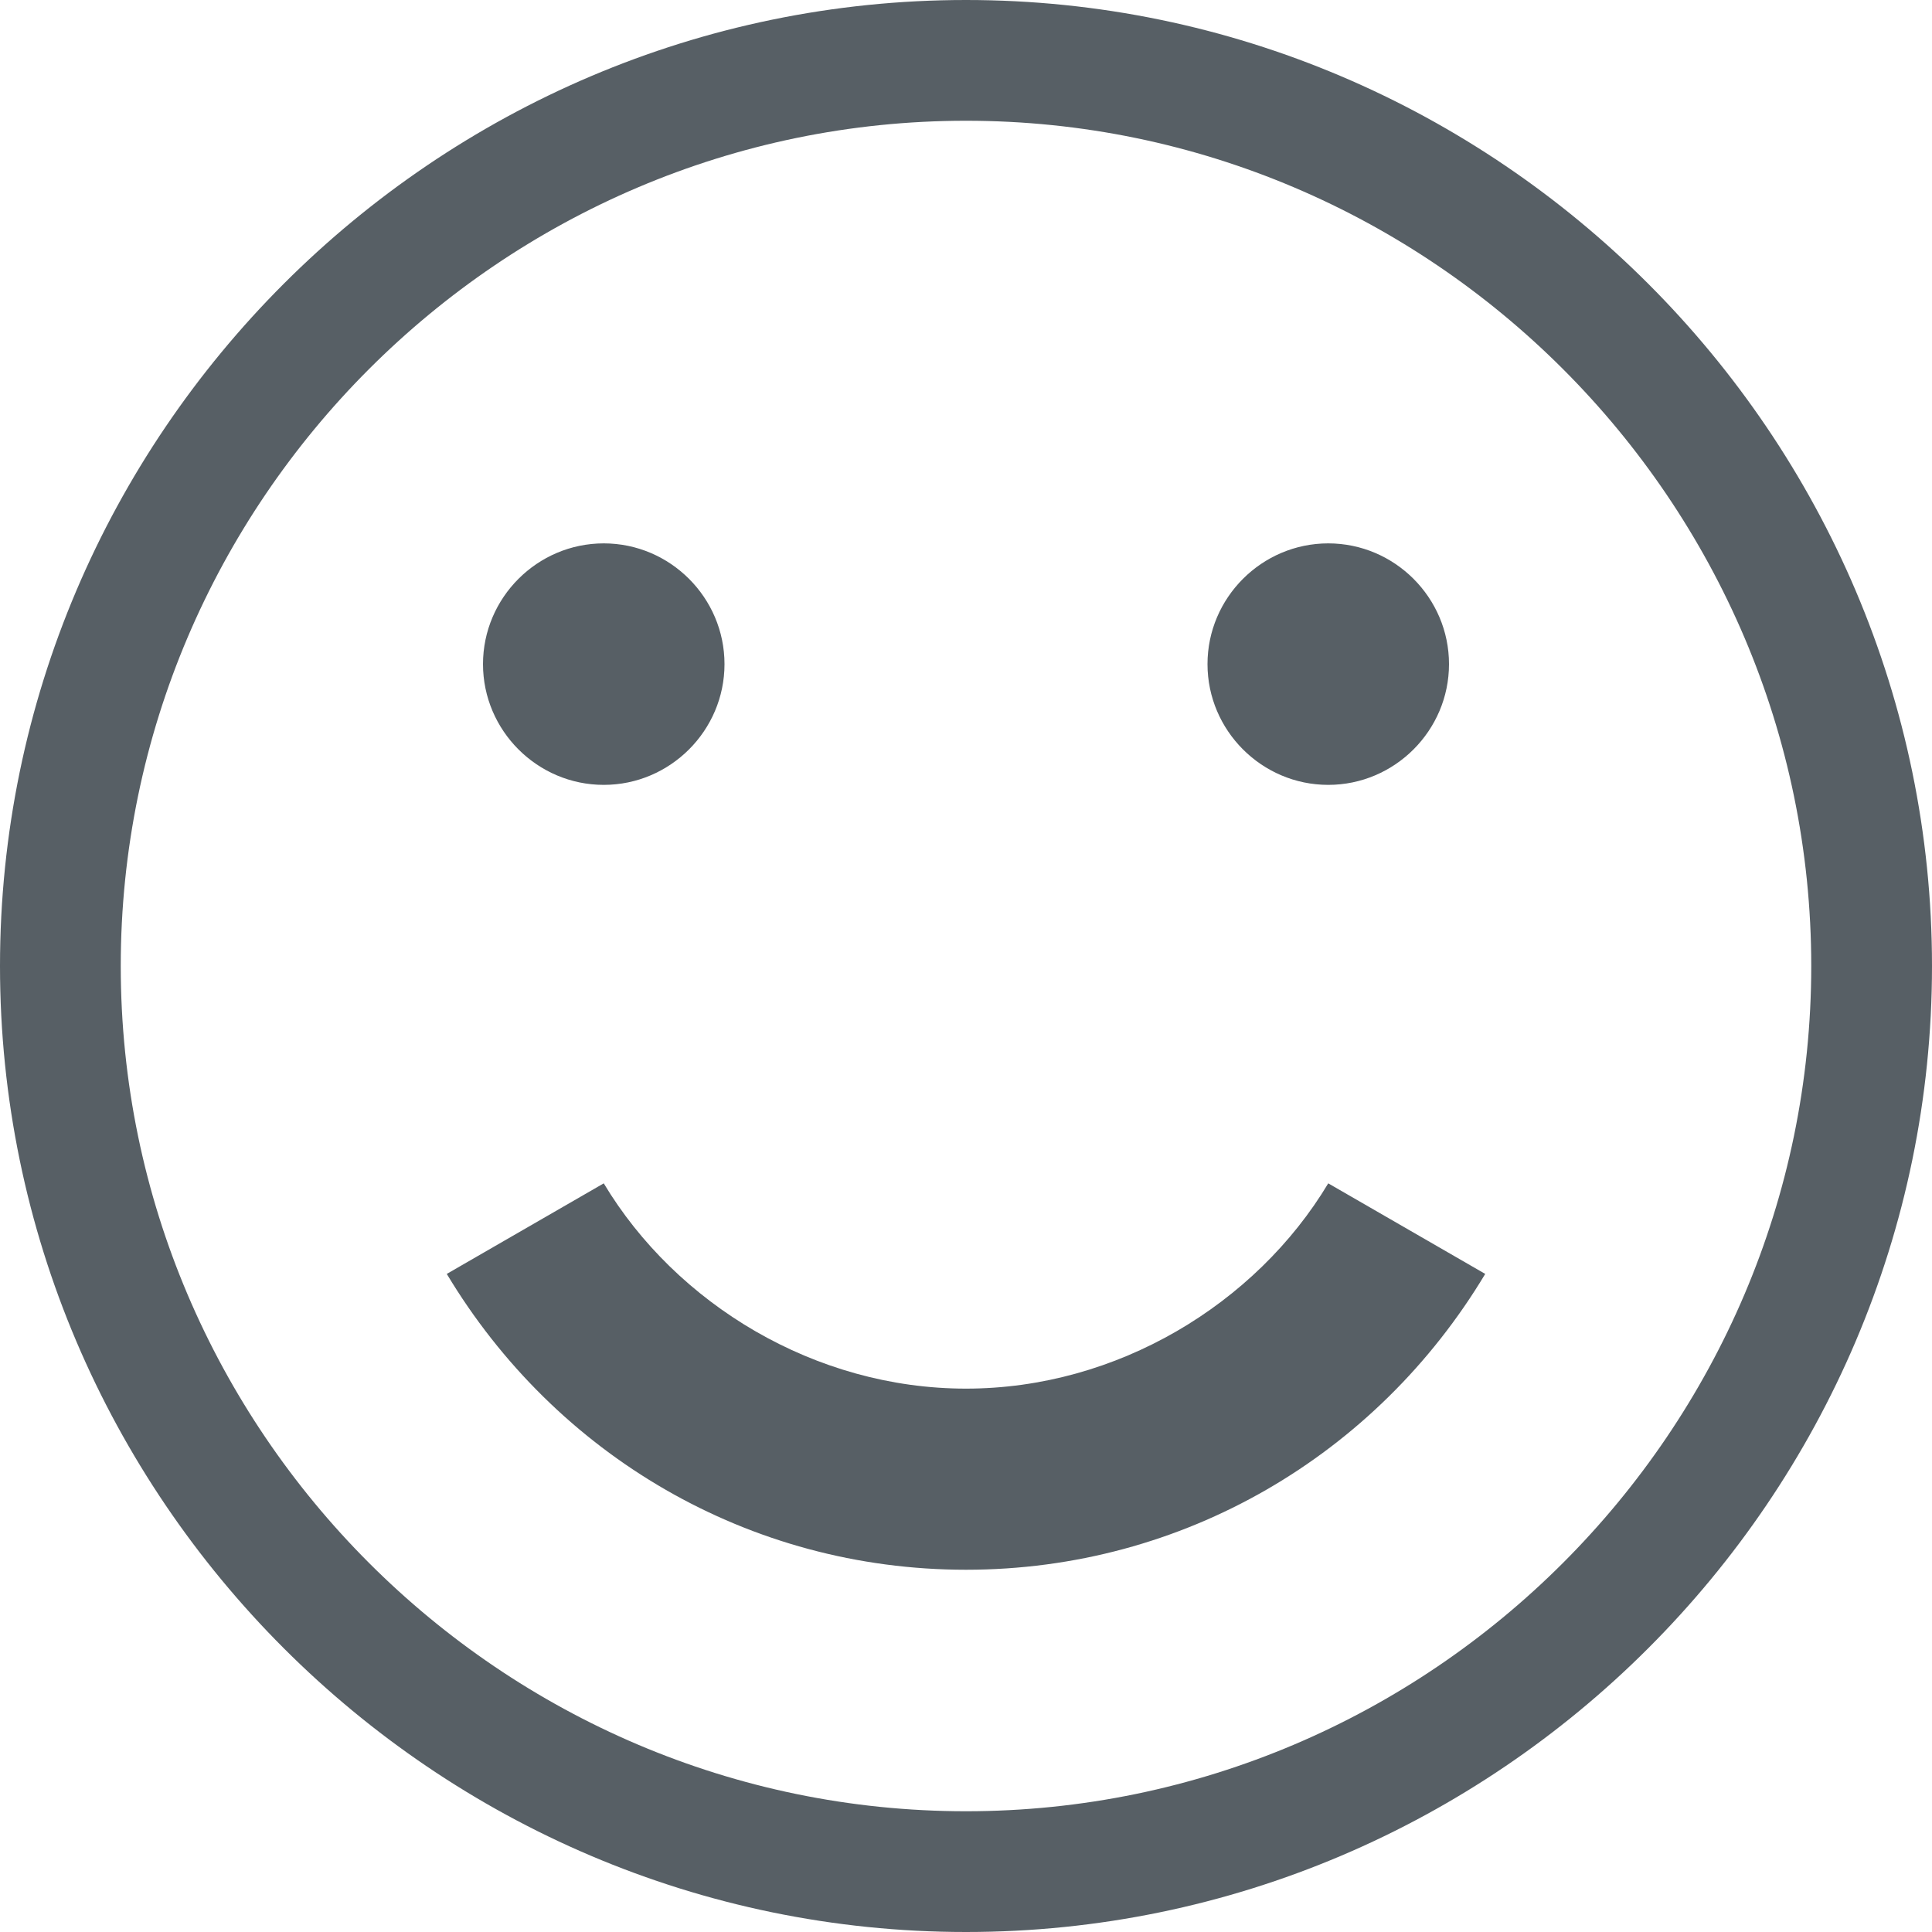
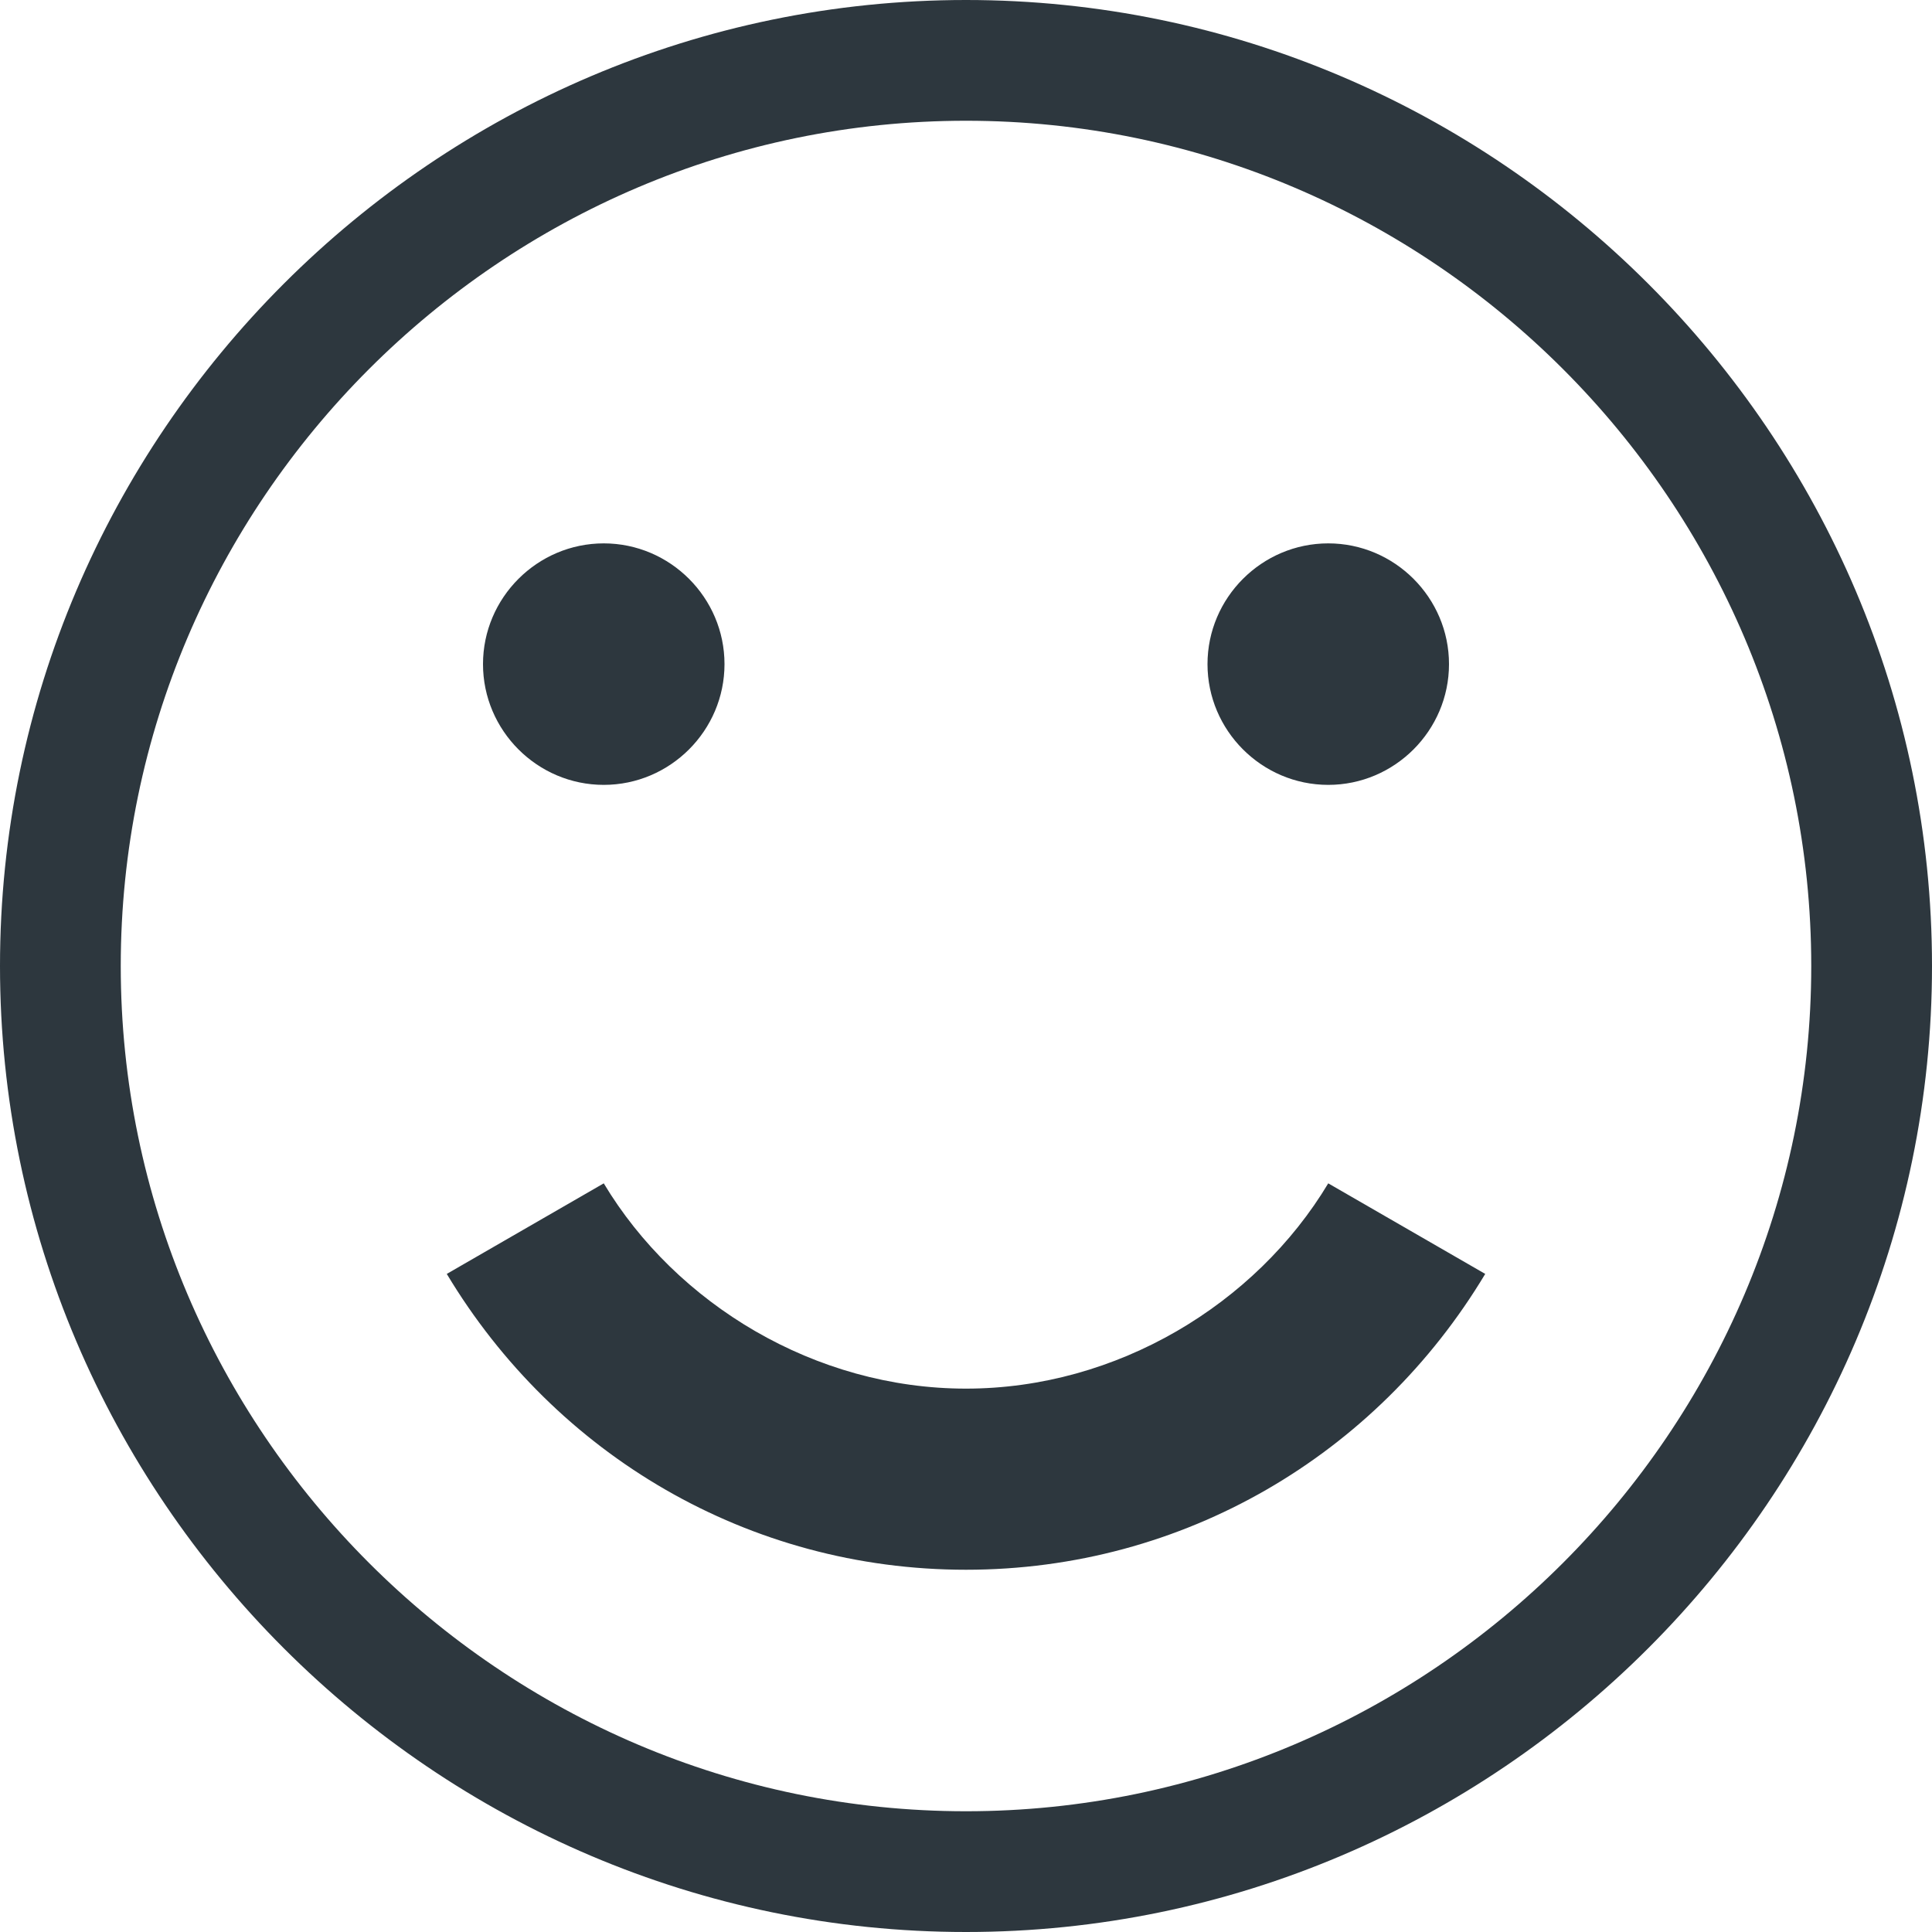
<svg xmlns="http://www.w3.org/2000/svg" version="1.1" width="32" height="32" viewBox="0 0 32 32">
-   <path fill="#575f65" class="icons-background" d="M8 11c0-1.1 0.9-2 2-2s2 0.9 2 2-0.9 2-2 2c-1.1 0-2-0.9-2-2zM20 11c0 1.1 0.9 2 2 2s2-0.9 2-2-0.9-2-2-2c-1.1 0-2 0.9-2 2zM22 19.6c-1.2 2-3.5 3.4-6 3.4s-4.8-1.4-6-3.4l-2.6 1.5c1.8 3 5 4.9 8.6 4.9s6.8-1.9 8.6-4.9l-2.6-1.5zM16 0c-8.8 0-16 7.2-16 16s7.2 16 16 16 16-7.2 16-16-7.2-16-16-16zM30 16c0 7.7-6.3 14-14 14s-14-6.3-14-14 6.3-14 14-14 14 6.3 14 14z" />
+   <path fill="#2d373e" class="icons-background" d="M8 11c0-1.1 0.9-2 2-2s2 0.9 2 2-0.9 2-2 2c-1.1 0-2-0.9-2-2zM20 11c0 1.1 0.9 2 2 2s2-0.9 2-2-0.9-2-2-2c-1.1 0-2 0.9-2 2zM22 19.6c-1.2 2-3.5 3.4-6 3.4s-4.8-1.4-6-3.4l-2.6 1.5c1.8 3 5 4.9 8.6 4.9s6.8-1.9 8.6-4.9l-2.6-1.5zM16 0c-8.8 0-16 7.2-16 16s7.2 16 16 16 16-7.2 16-16-7.2-16-16-16zM30 16c0 7.7-6.3 14-14 14s-14-6.3-14-14 6.3-14 14-14 14 6.3 14 14z" />
</svg>
